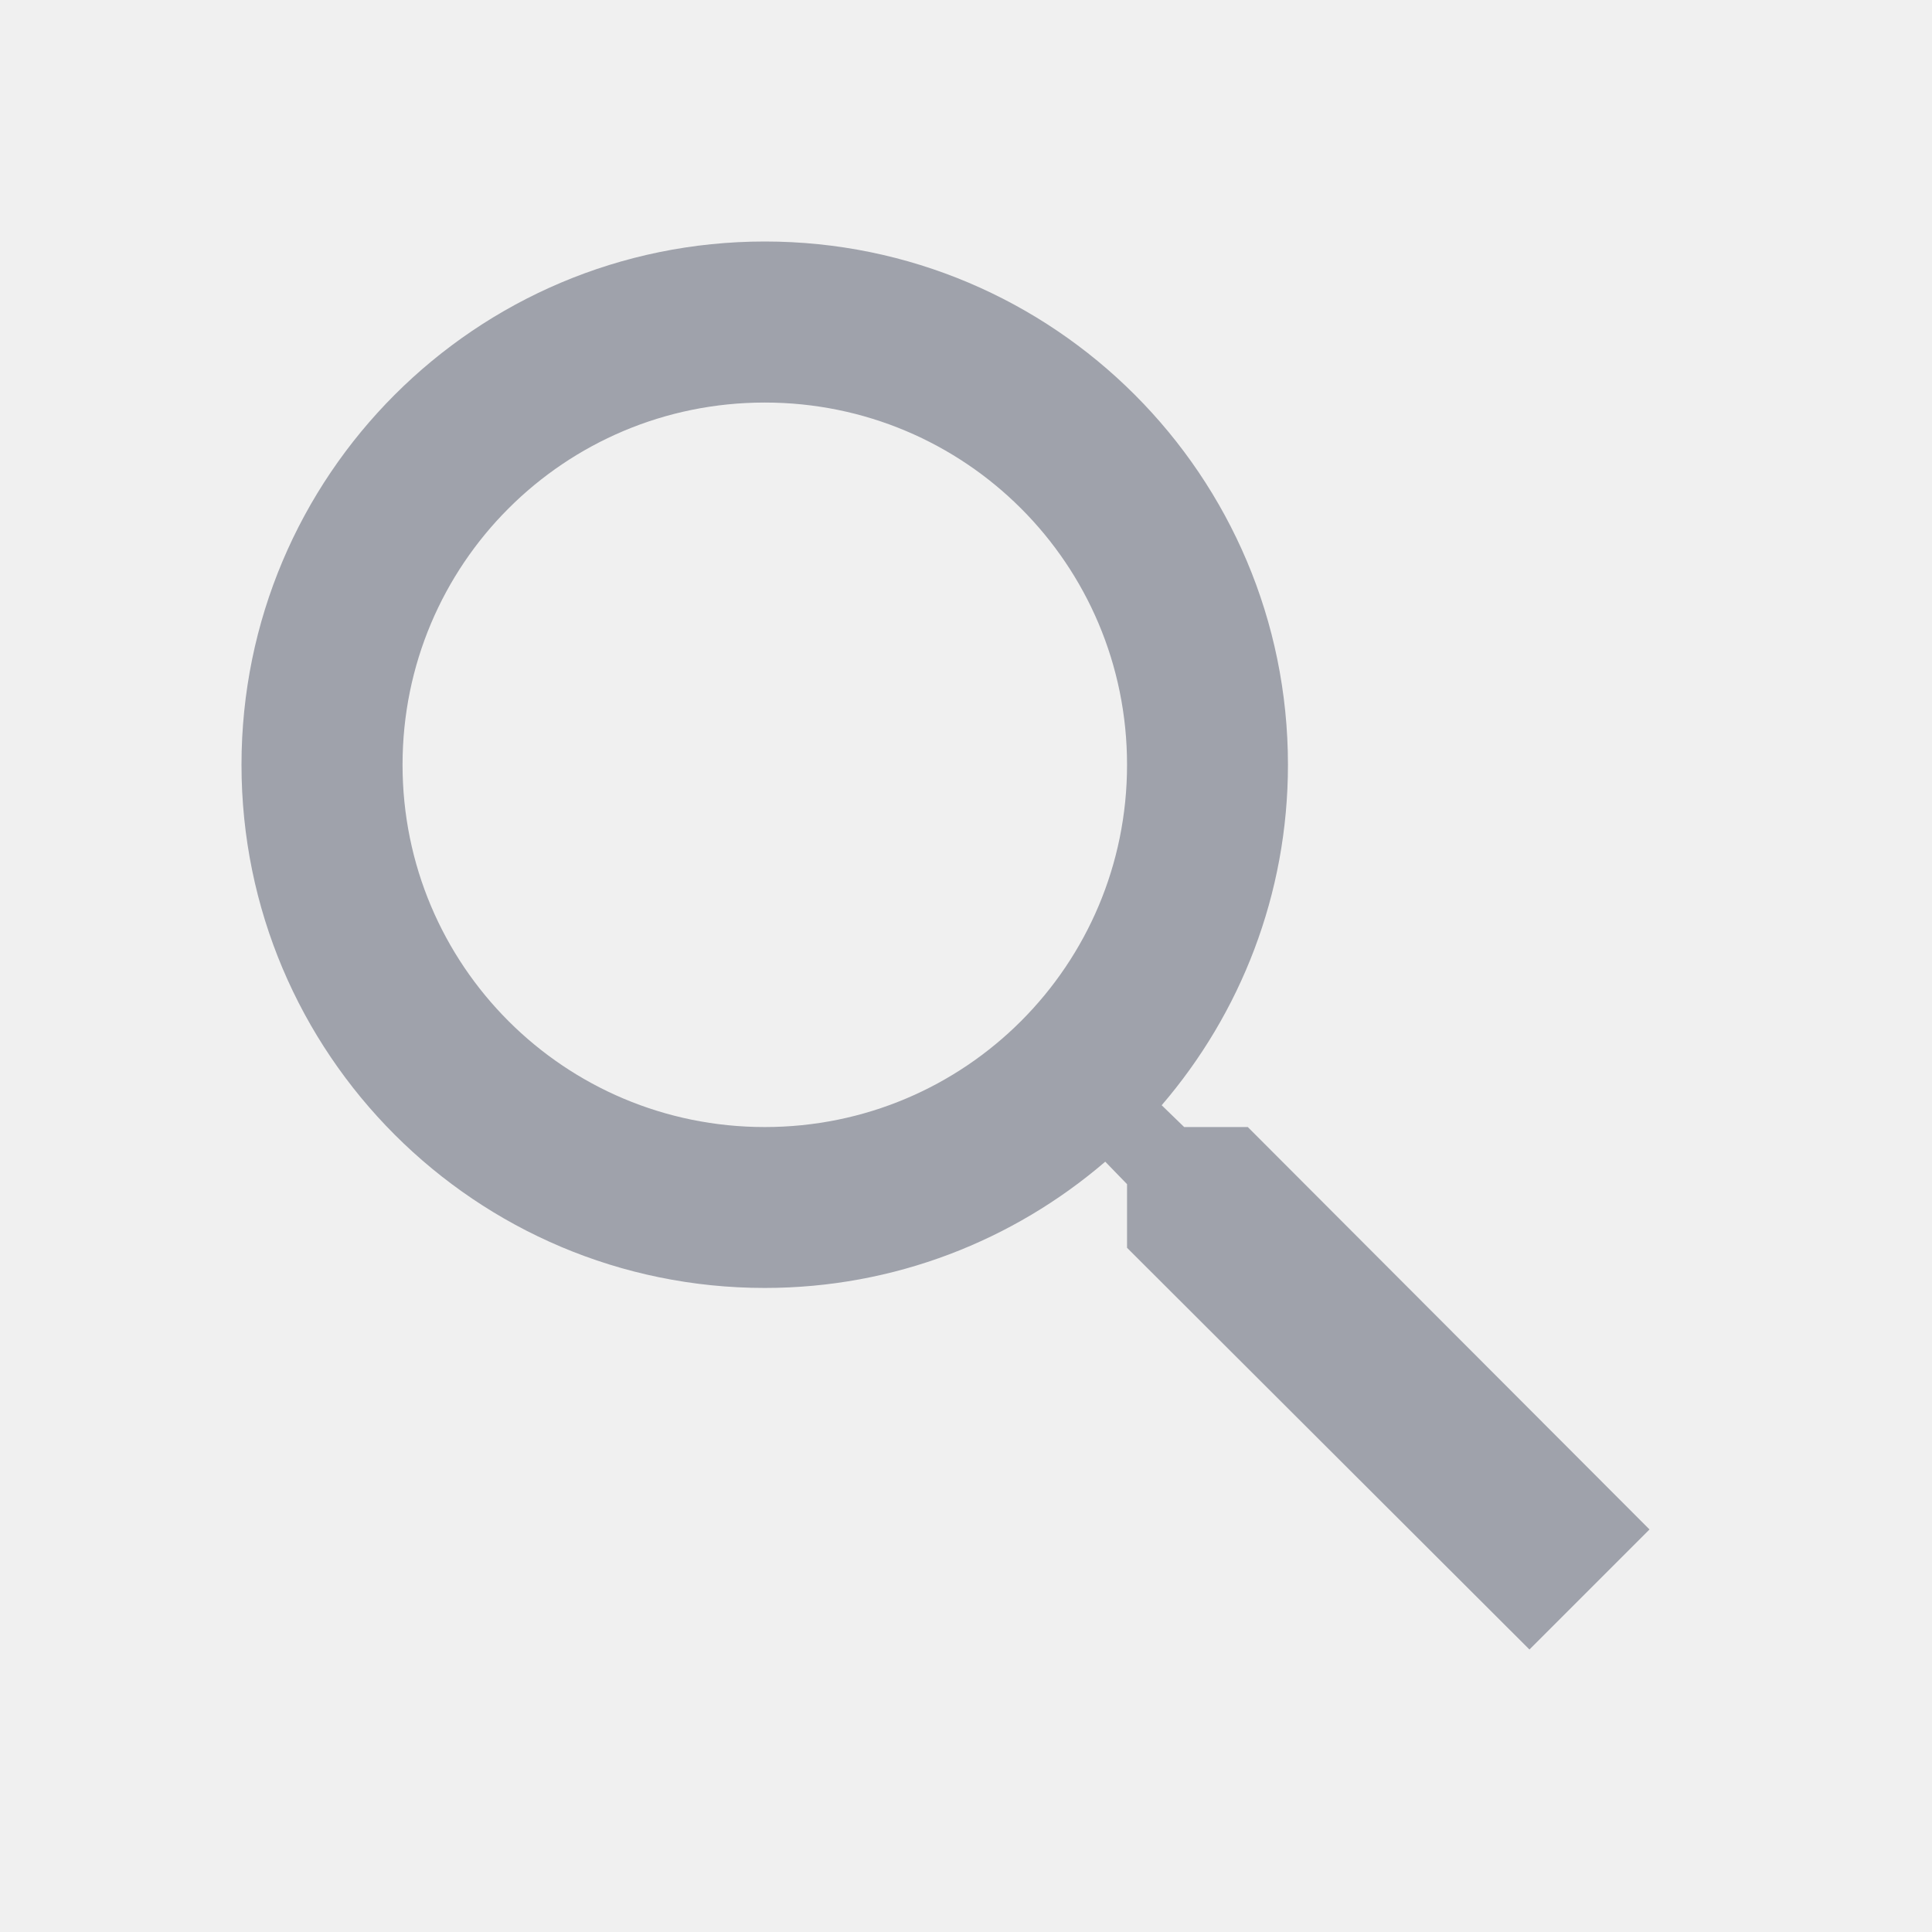
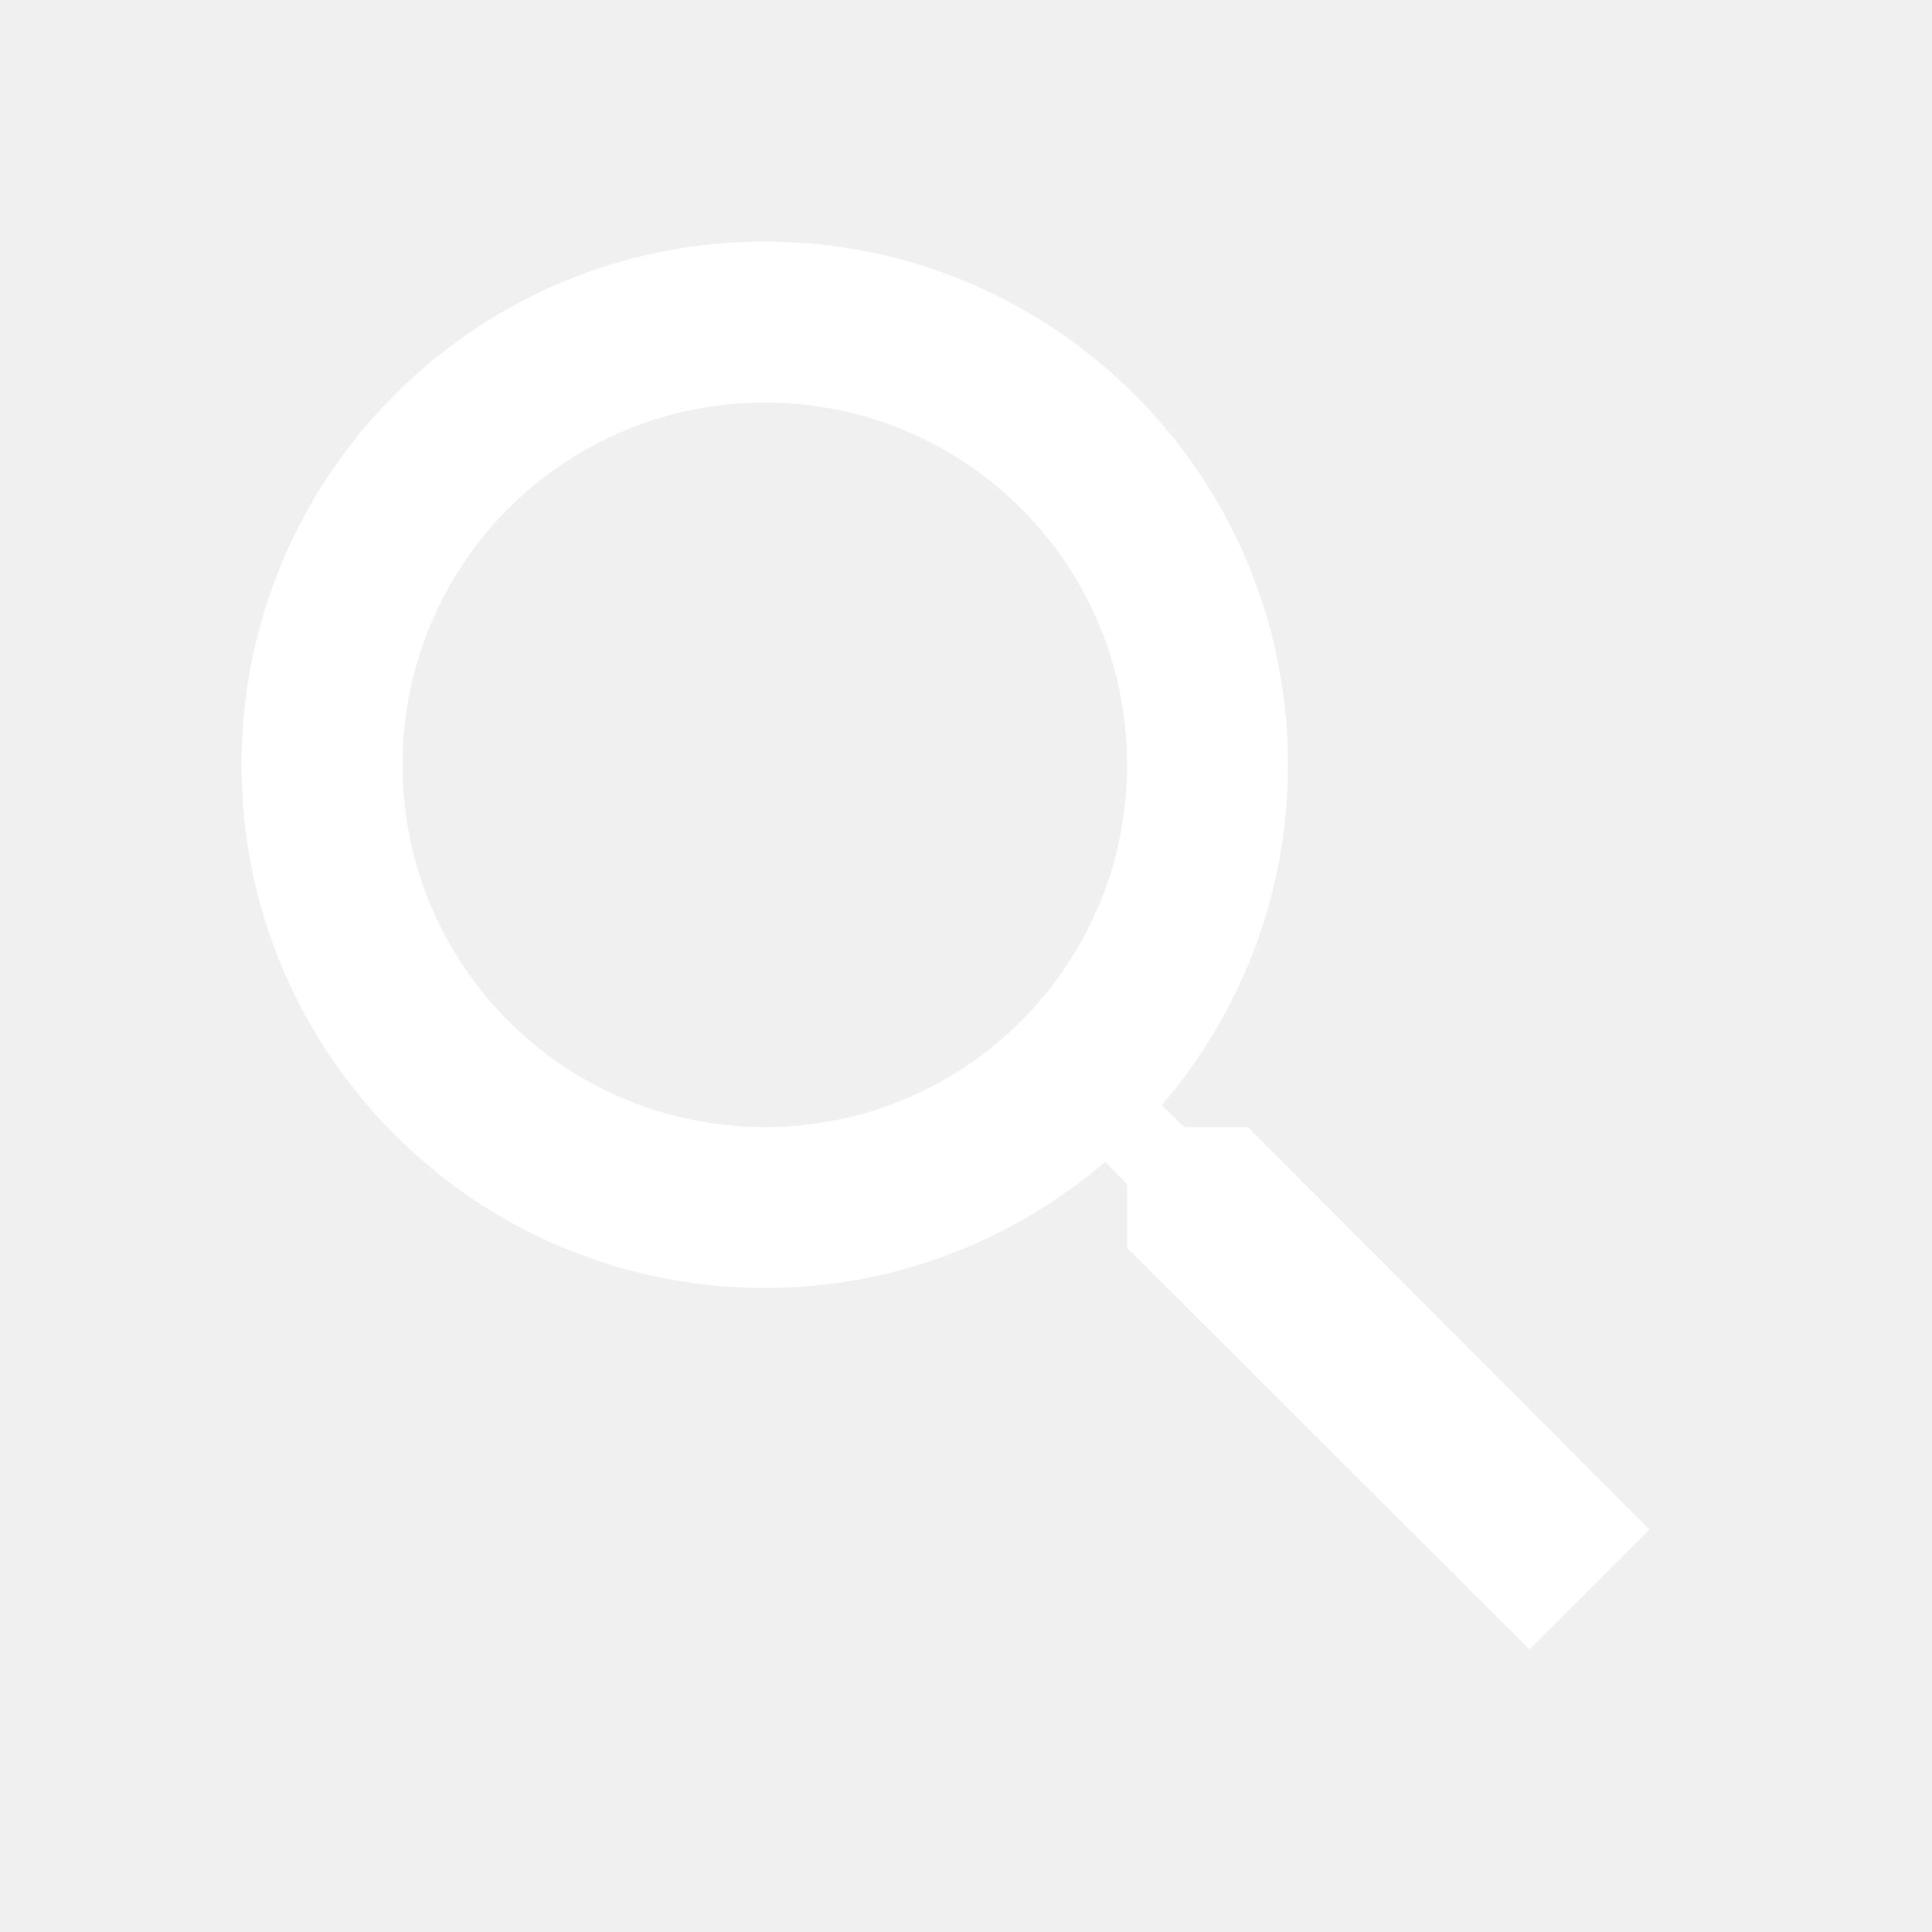
<svg xmlns="http://www.w3.org/2000/svg" width="14" height="14" viewBox="0 0 14 14" fill="none">
-   <path fill-rule="evenodd" clip-rule="evenodd" d="M9.042 8.167H8.581L8.418 8.009C8.989 7.344 9.333 6.481 9.333 5.542C9.333 3.447 7.636 1.75 5.542 1.75C3.447 1.75 1.75 3.447 1.75 5.542C1.75 7.636 3.447 9.333 5.542 9.333C6.481 9.333 7.344 8.989 8.009 8.418L8.167 8.581V9.042L11.083 11.953L11.953 11.083L9.042 8.167ZM5.542 8.167C4.089 8.167 2.917 6.994 2.917 5.542C2.917 4.089 4.089 2.917 5.542 2.917C6.994 2.917 8.167 4.089 8.167 5.542C8.167 6.994 6.994 8.167 5.542 8.167Z" fill="#9FA2AB" />
+   <path fill-rule="evenodd" clip-rule="evenodd" d="M9.042 8.167H8.581L8.418 8.009C8.989 7.344 9.333 6.481 9.333 5.542C9.333 3.447 7.636 1.75 5.542 1.75C3.447 1.75 1.75 3.447 1.75 5.542C1.75 7.636 3.447 9.333 5.542 9.333C6.481 9.333 7.344 8.989 8.009 8.418L8.167 8.581V9.042L11.083 11.953L11.953 11.083L9.042 8.167ZM5.542 8.167C4.089 8.167 2.917 6.994 2.917 5.542C2.917 4.089 4.089 2.917 5.542 2.917C6.994 2.917 8.167 4.089 8.167 5.542C8.167 6.994 6.994 8.167 5.542 8.167Z" fill="#ffffff" />
</svg>
